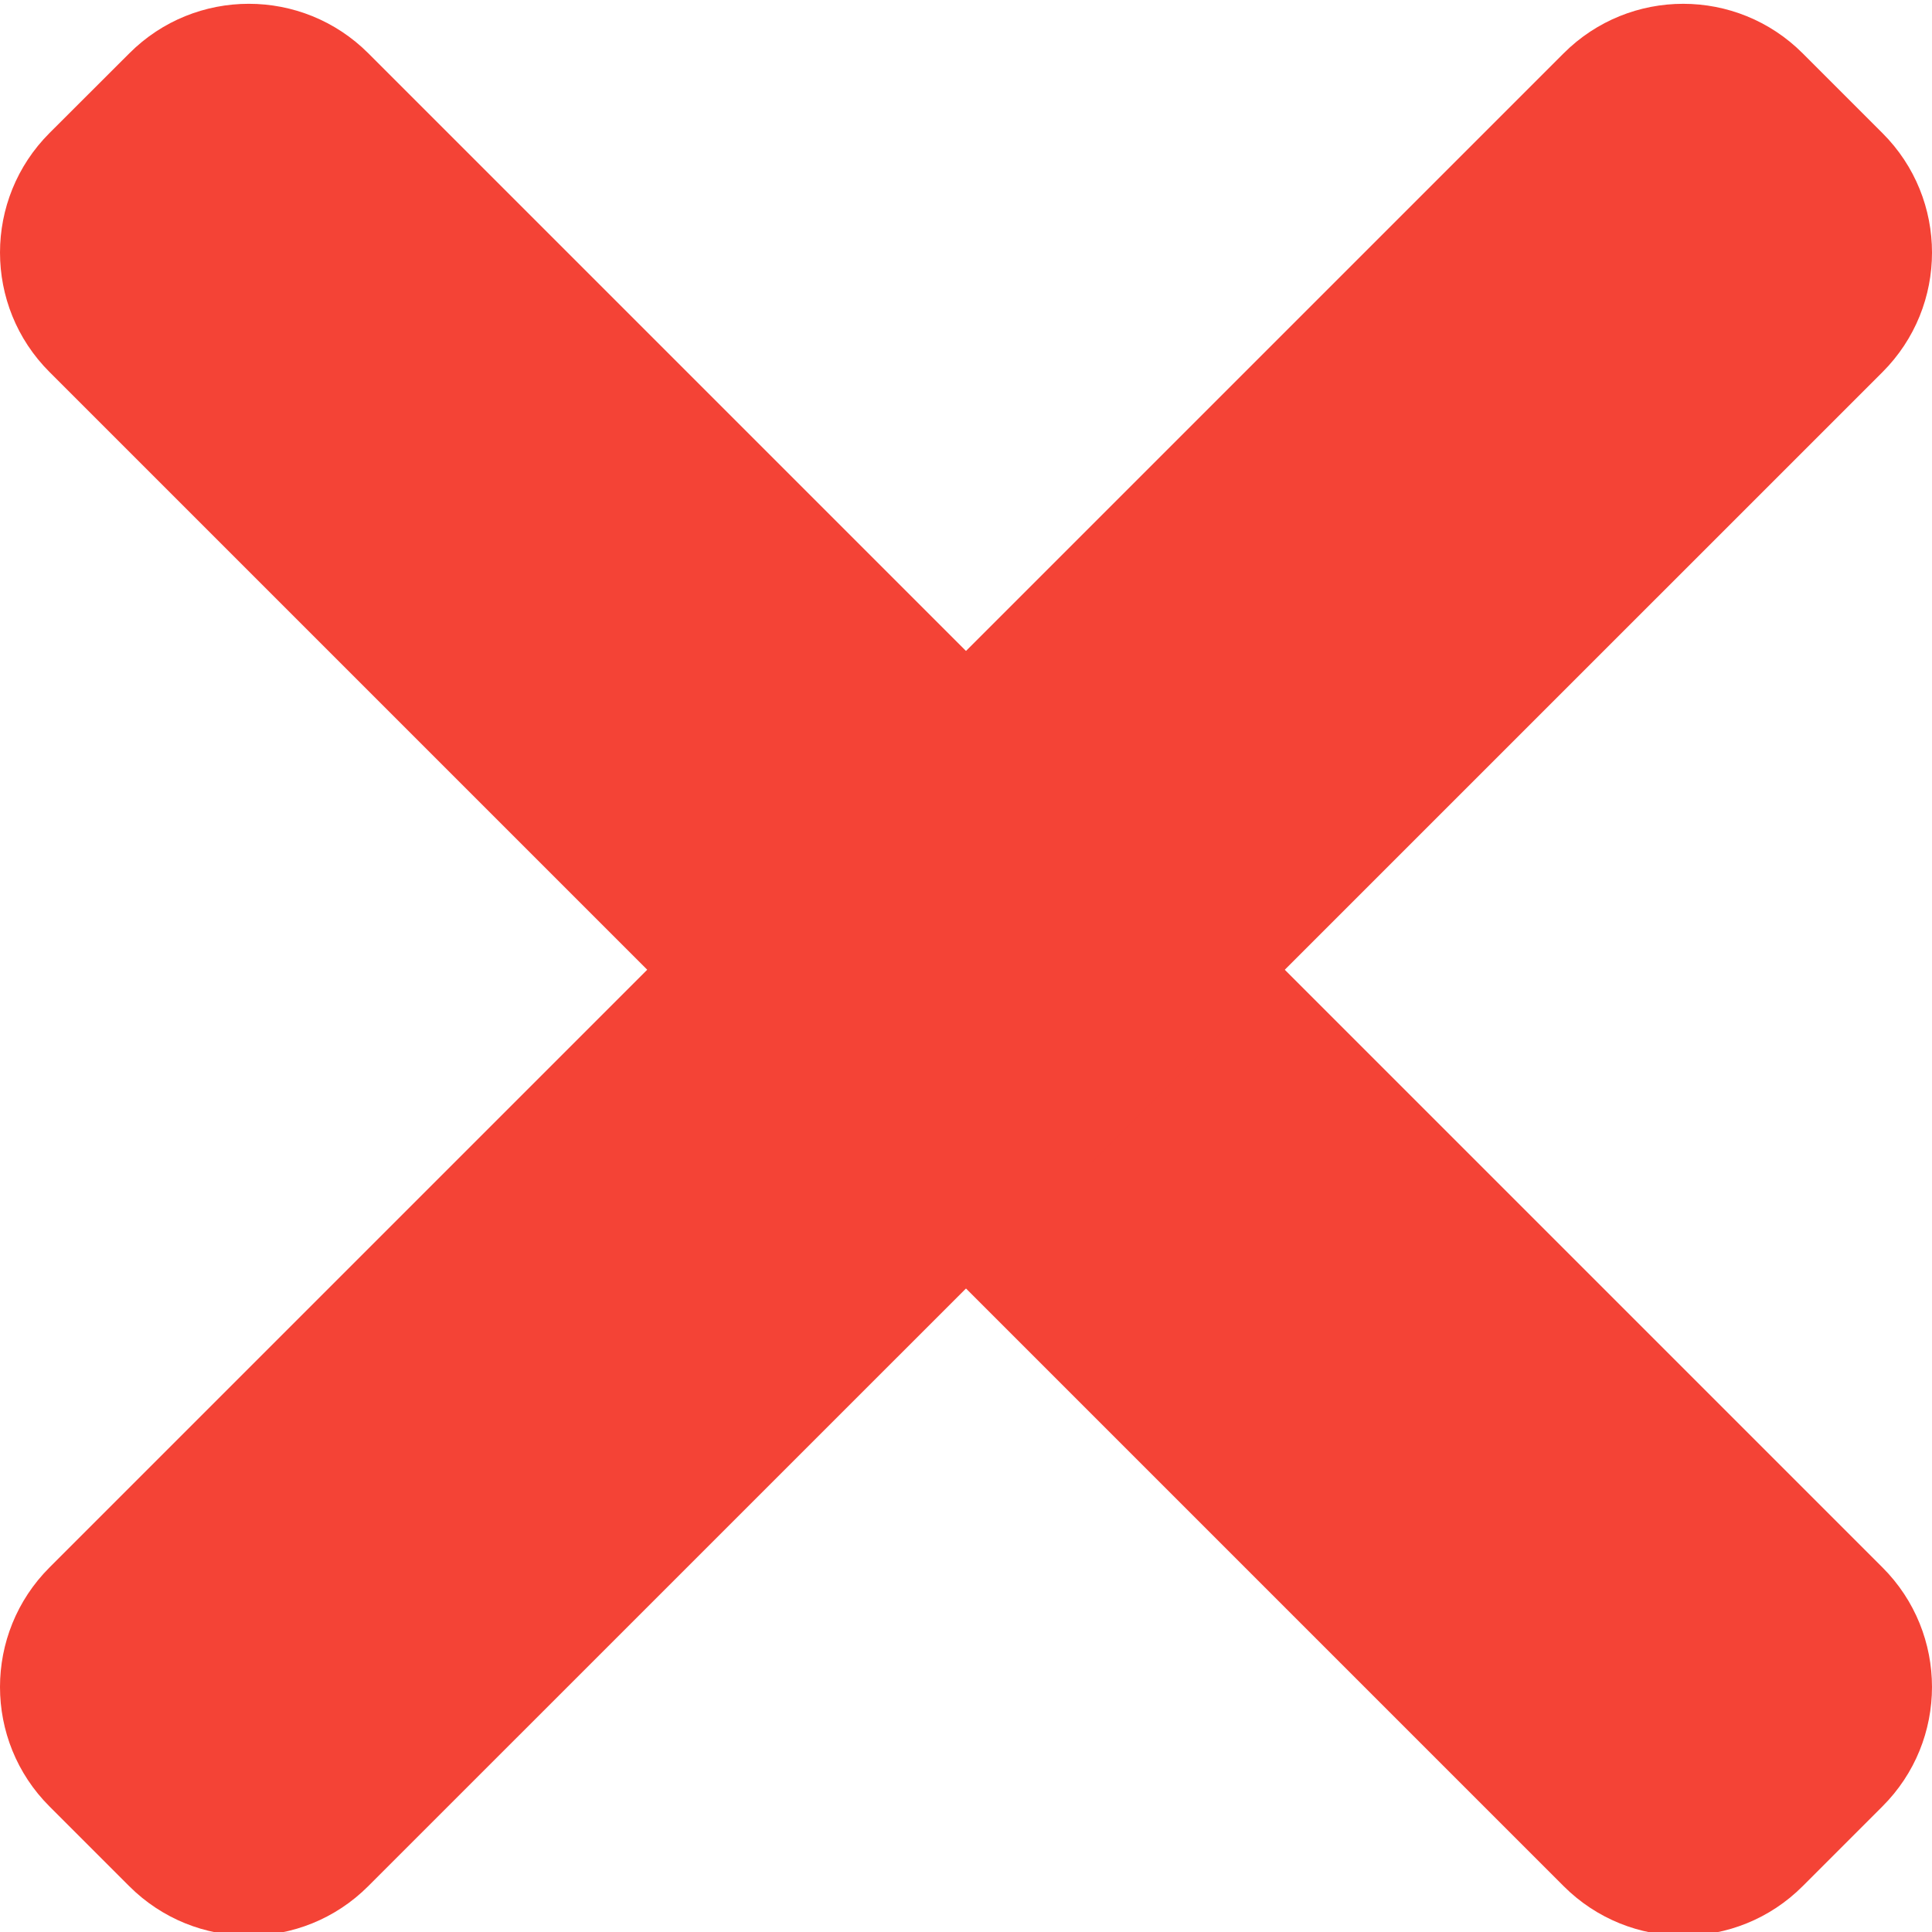
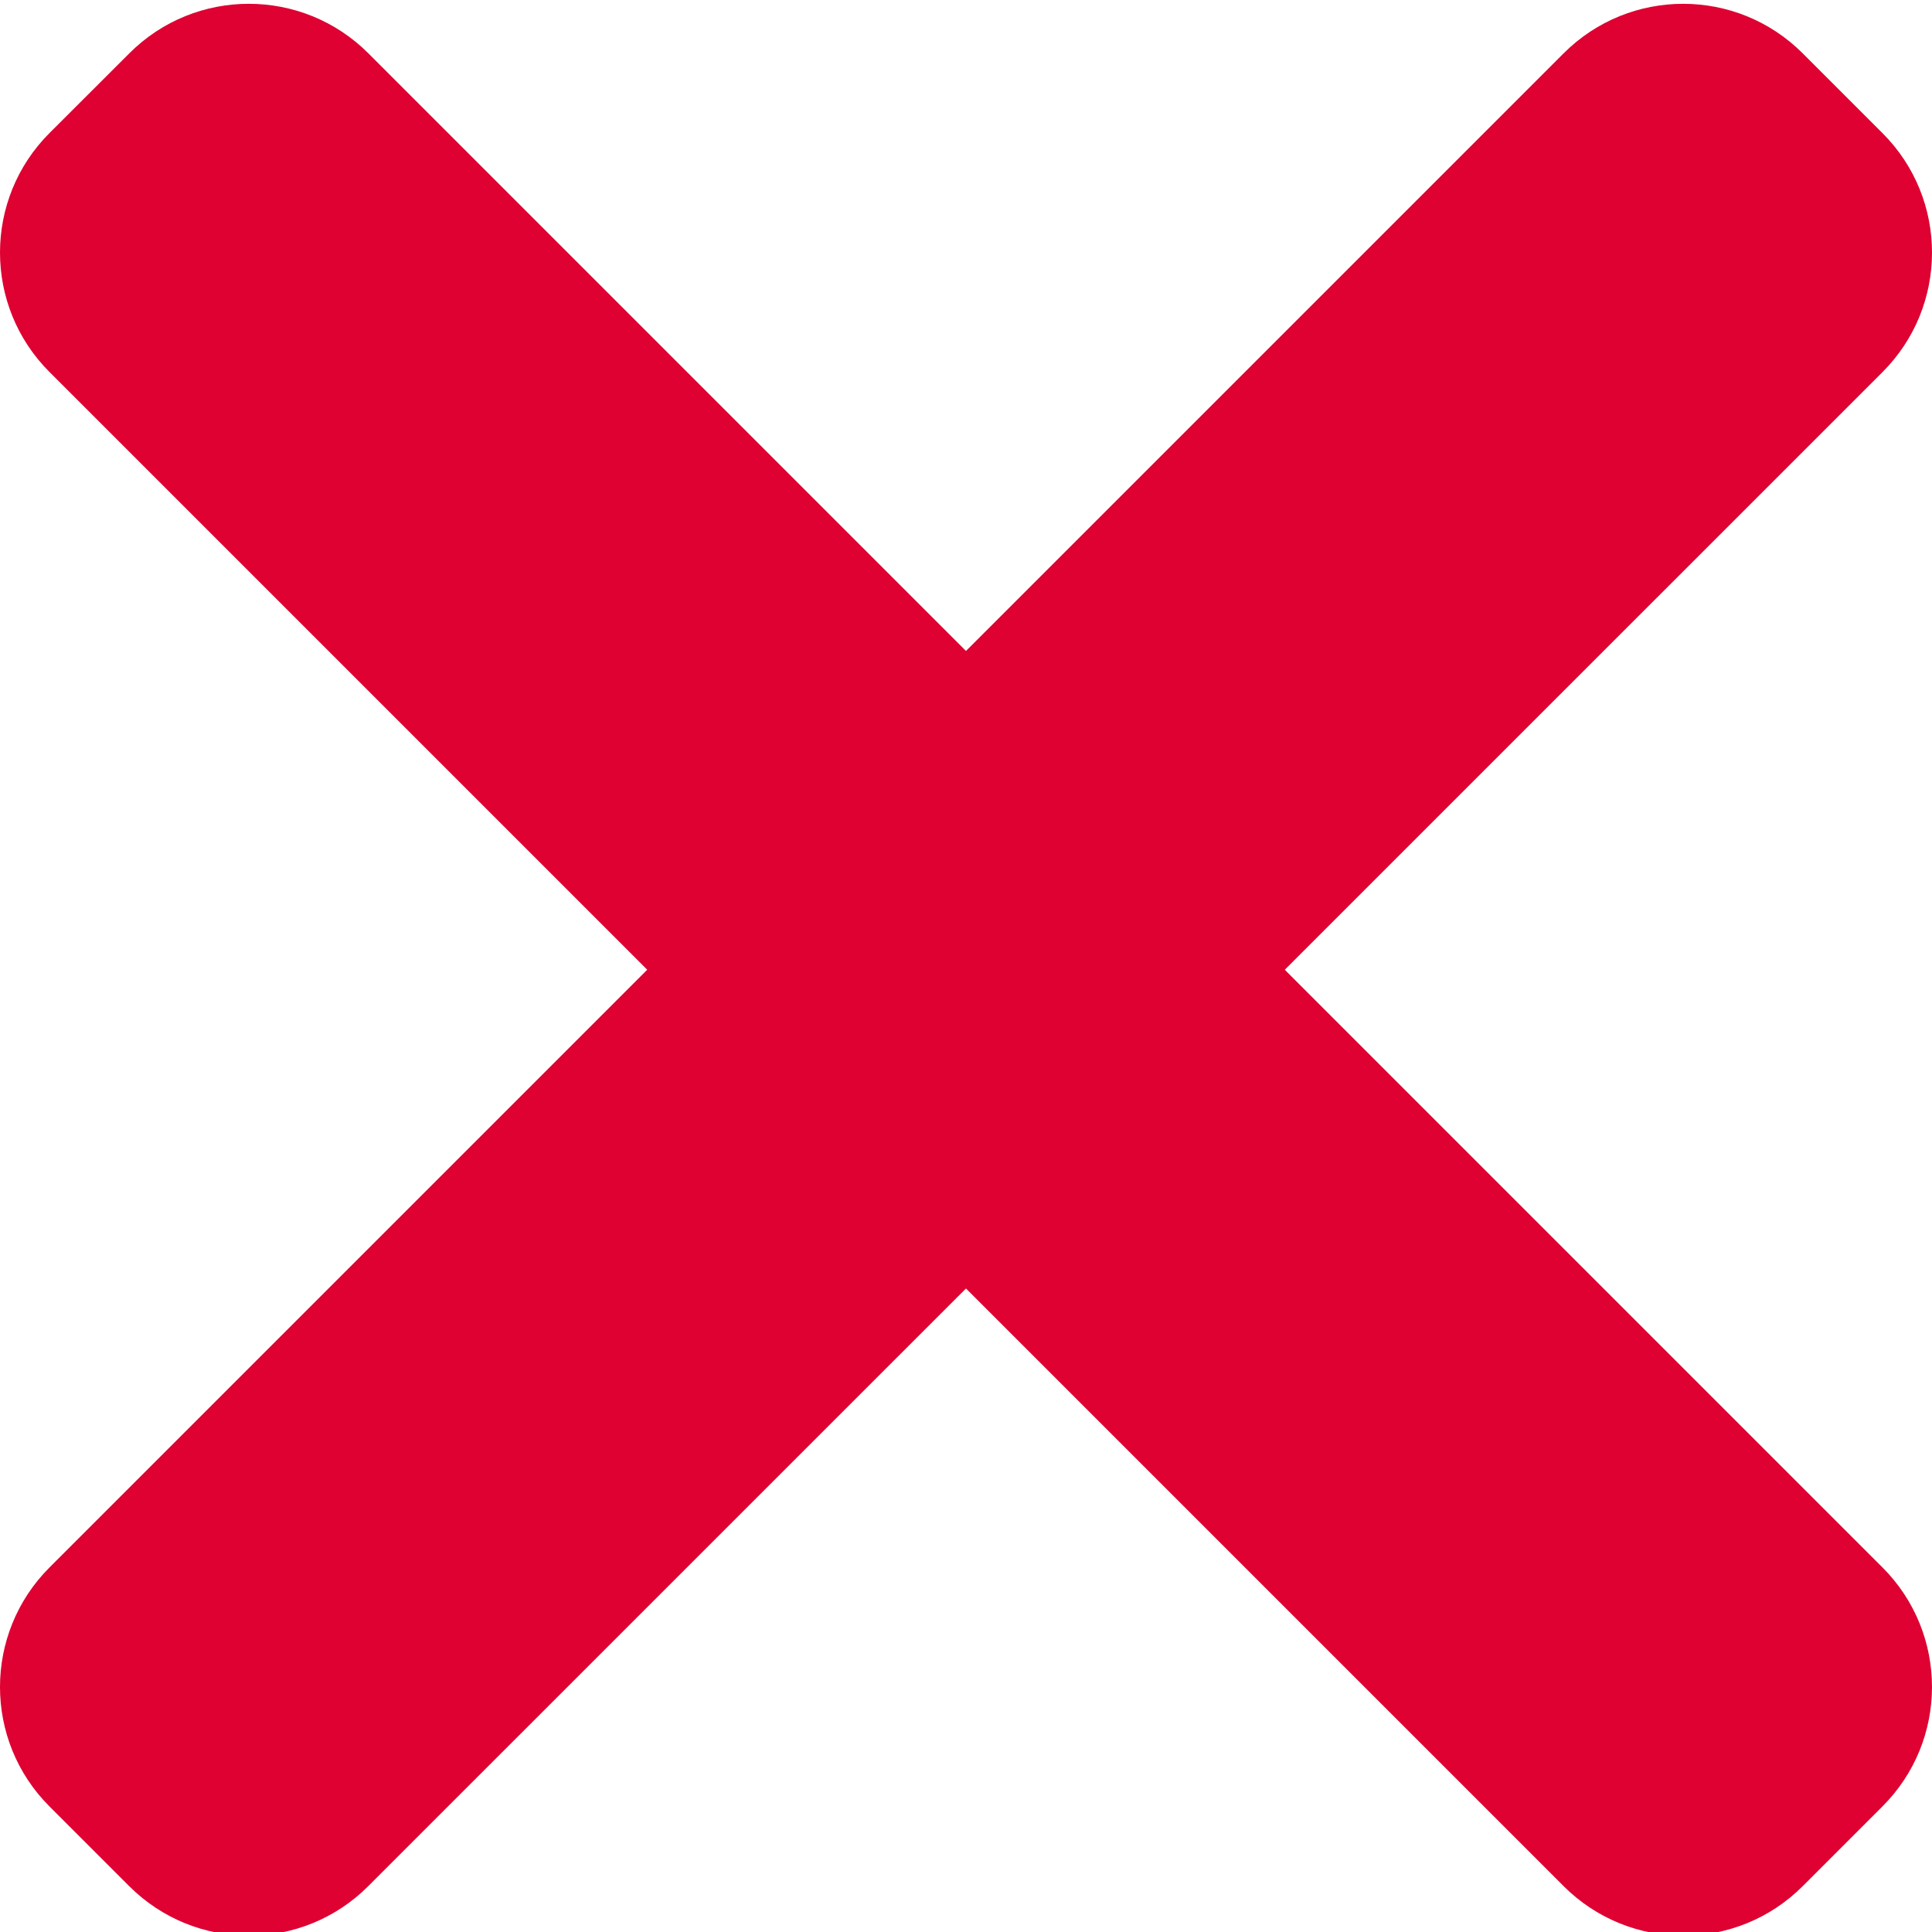
<svg xmlns="http://www.w3.org/2000/svg" height="365pt" viewBox="0 0 365.717 365" width="365pt">
-   <g fill="#f44336">
+   <g fill="#DE0131">
    <path d="m356.34 296.348-286.613-286.613c-12.5-12.5-32.766-12.5-45.246 0l-15.105 15.082c-12.5 12.504-12.5 32.77 0 45.25l286.613 286.613c12.504 12.5 32.77 12.5 45.25 0l15.082-15.082c12.523-12.48 12.523-32.75.02-45.25zm0 0" />
    <path d="m295.988 9.734-286.613 286.613c-12.5 12.5-12.5 32.77 0 45.25l15.082 15.082c12.504 12.5 32.77 12.5 45.25 0l286.633-286.594c12.504-12.5 12.504-32.766 0-45.246l-15.082-15.082c-12.5-12.523-32.766-12.523-45.27-.023zm0 0" />
  </g>
</svg>
